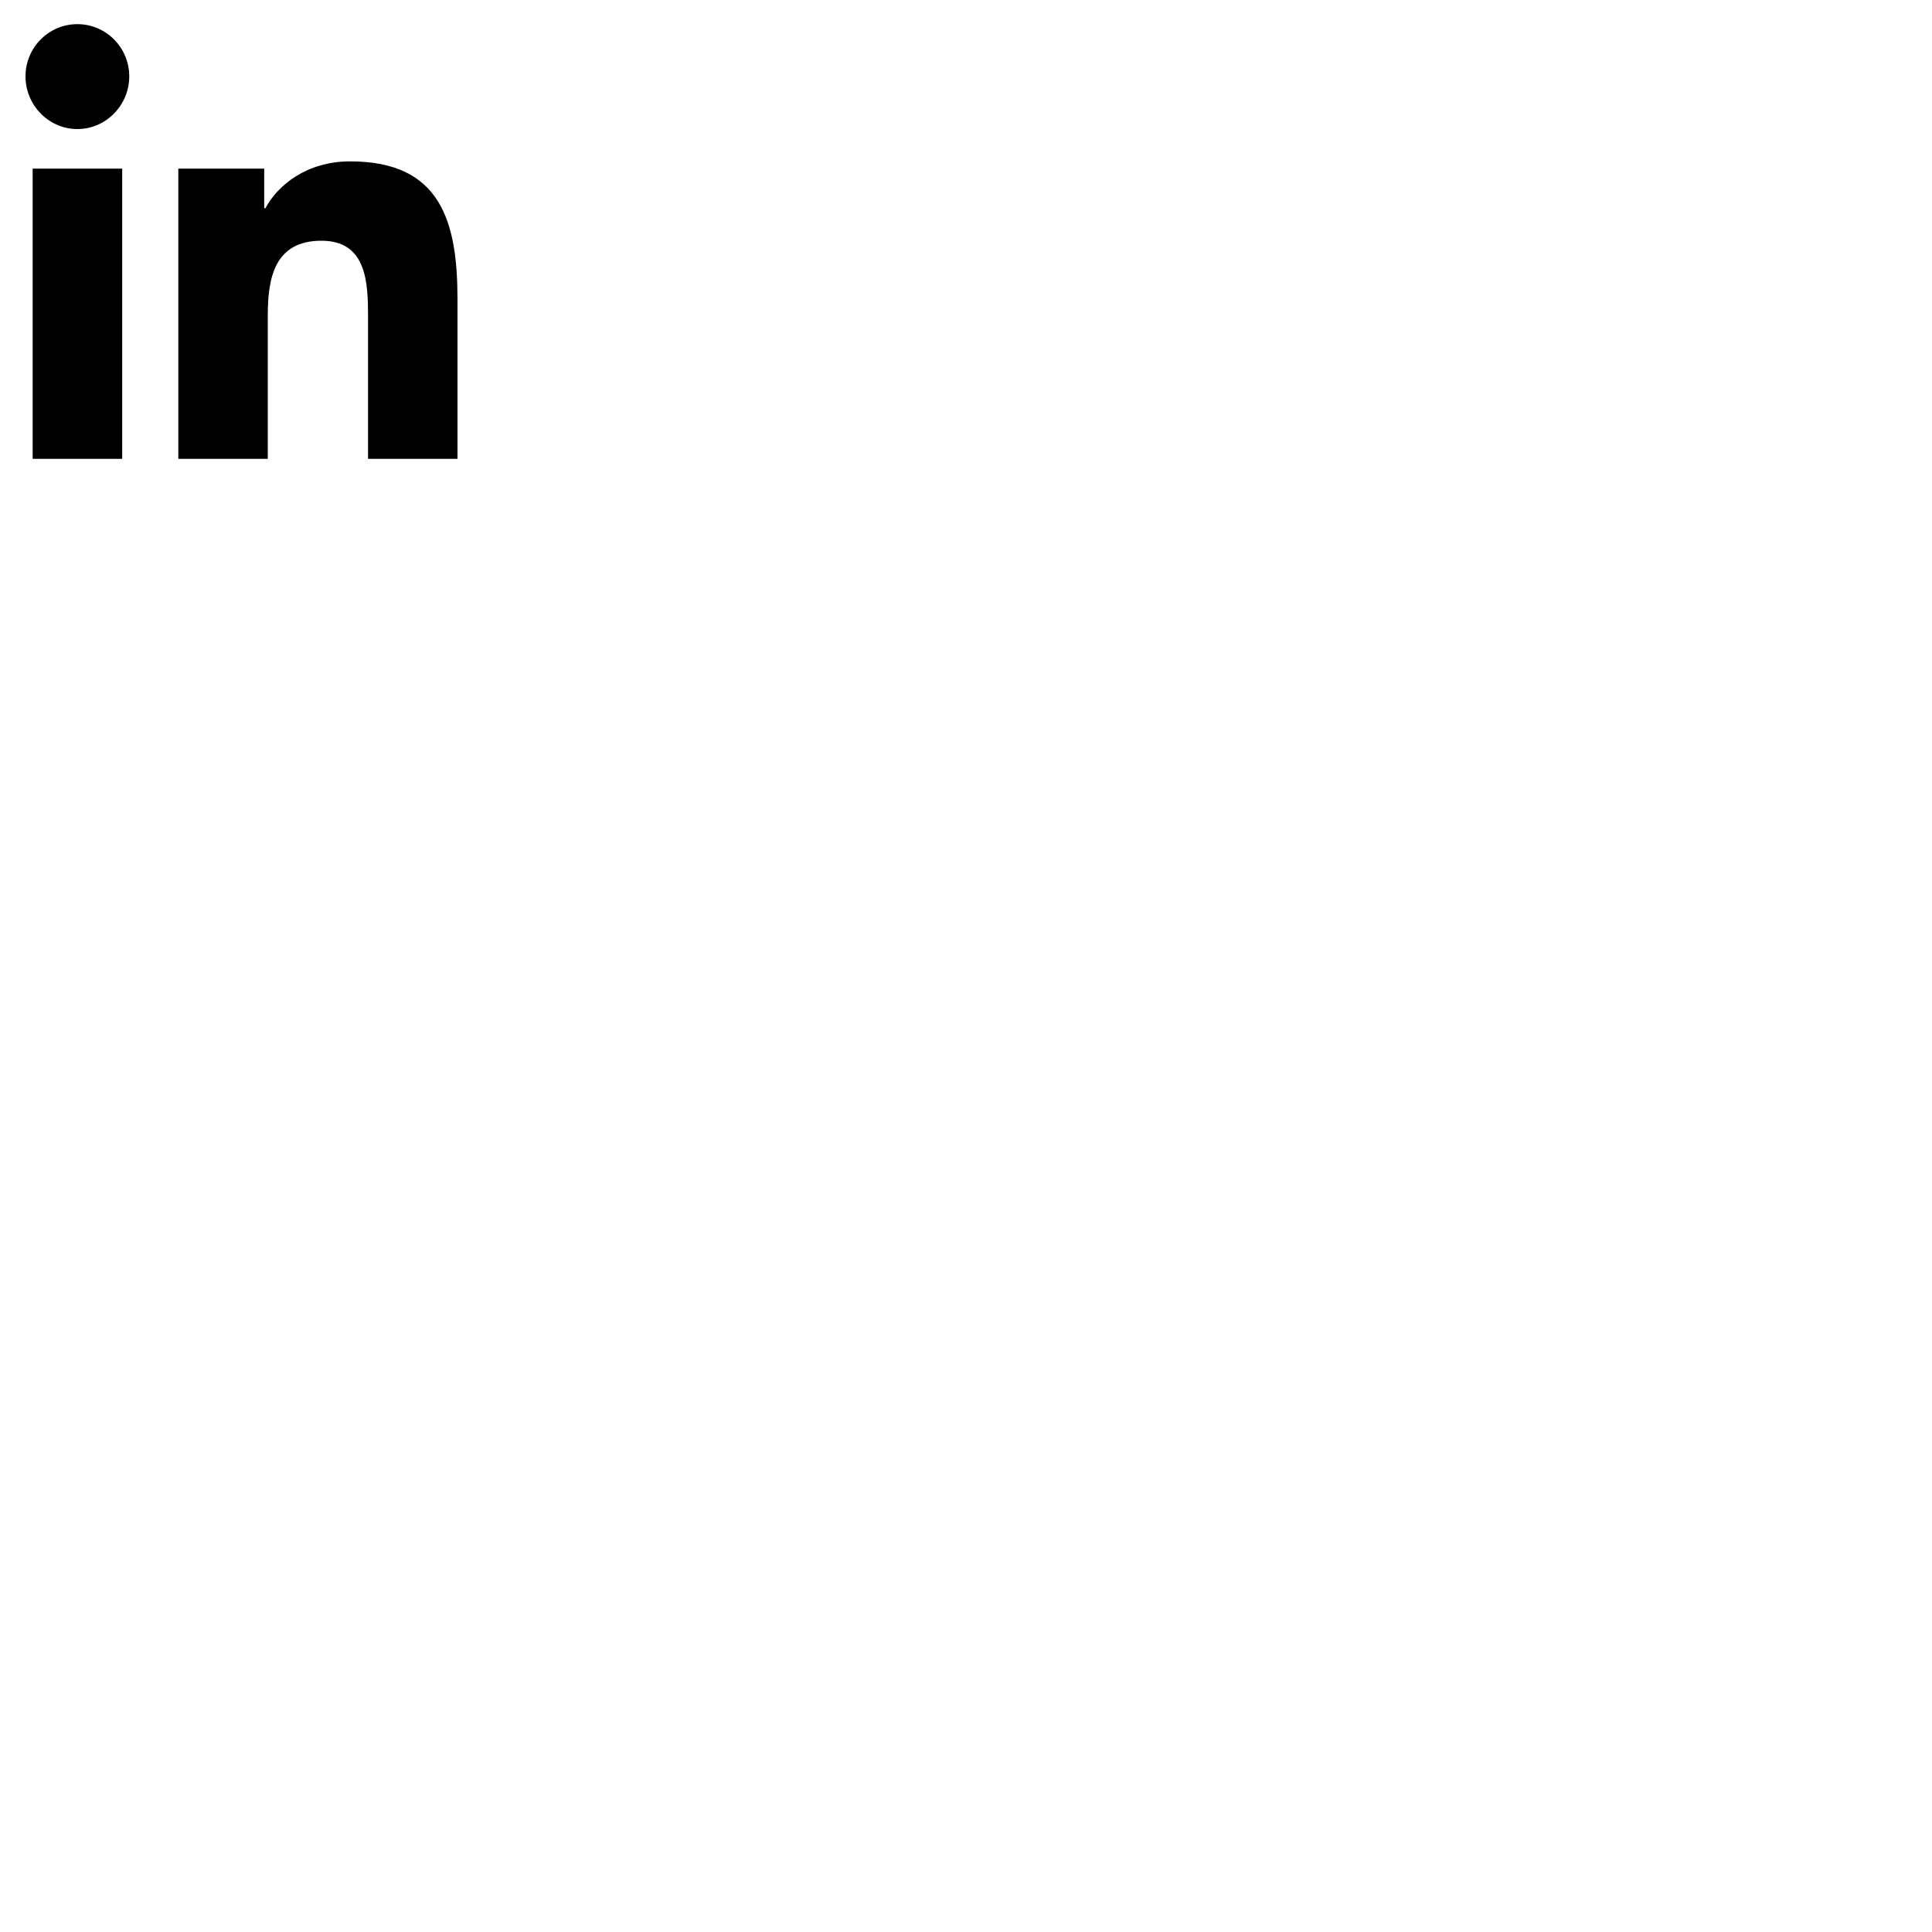
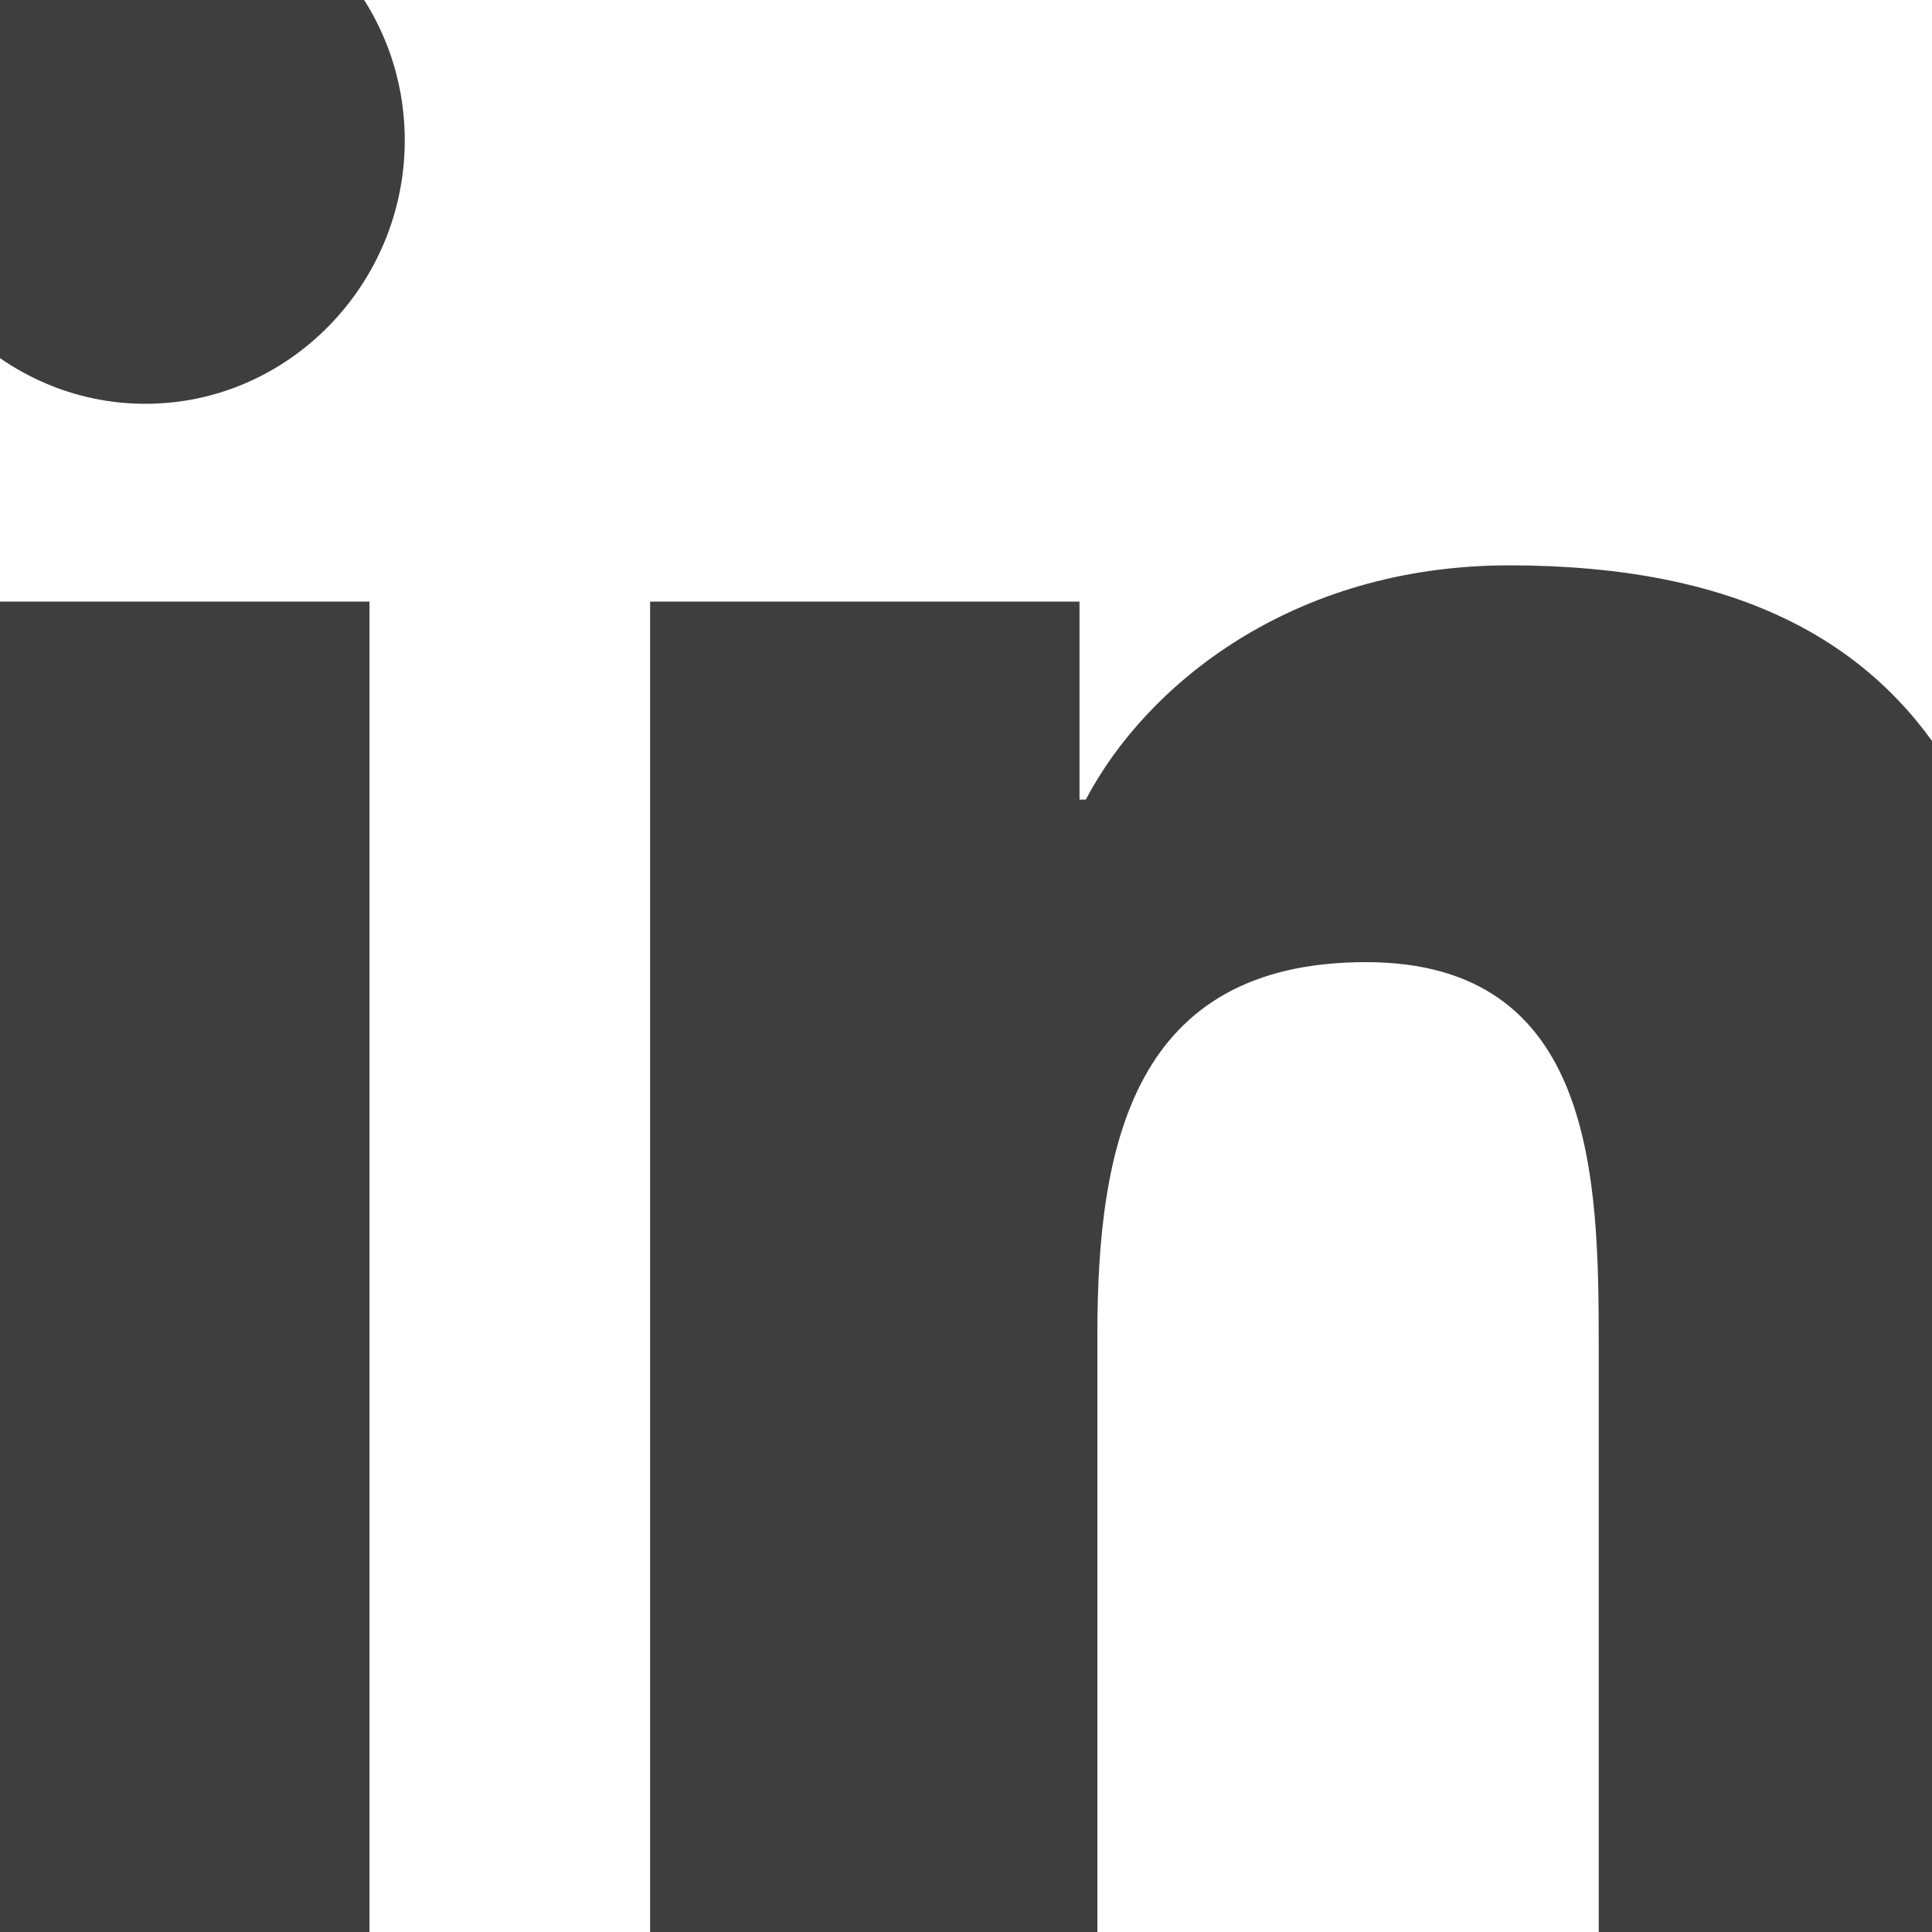
- <svg xmlns="http://www.w3.org/2000/svg" class="svg" width="40" height="40">
-   <path d="M2.53 9.5H0.676V3.491H2.53V9.5V9.5ZM1.602 2.672C1.009 2.672 0.528 2.177 0.528 1.581C0.528 0.984 1.009 0.5 1.602 0.5C2.195 0.5 2.676 0.984 2.676 1.581C2.676 2.177 2.195 2.672 1.602 2.672ZM9.47 9.5H7.62V6.575C7.62 5.878 7.606 4.984 6.656 4.984C5.692 4.984 5.544 5.741 5.544 6.525V9.5H3.692V3.491H5.47V4.311H5.496C5.744 3.839 6.348 3.341 7.25 3.341C9.127 3.341 9.472 4.584 9.472 6.199V9.5H9.47Z" fill="black" stroke-width="10" />
+ <svg xmlns="http://www.w3.org/2000/svg" class="svg" viewBox="1 1 8 8" width="12" height="12">
+   <path d="M2.53 9.5H0.676V3.491H2.53V9.5V9.5ZM1.602 2.672C1.009 2.672 0.528 2.177 0.528 1.581C0.528 0.984 1.009 0.5 1.602 0.5C2.195 0.5 2.676 0.984 2.676 1.581C2.676 2.177 2.195 2.672 1.602 2.672ZM9.47 9.5H7.62V6.575C7.62 5.878 7.606 4.984 6.656 4.984C5.692 4.984 5.544 5.741 5.544 6.525V9.5H3.692V3.491H5.47V4.311H5.496C5.744 3.839 6.348 3.341 7.25 3.341C9.127 3.341 9.472 4.584 9.472 6.199V9.5H9.47Z" fill="#3E3E3E" stroke-width="10" />
</svg>
